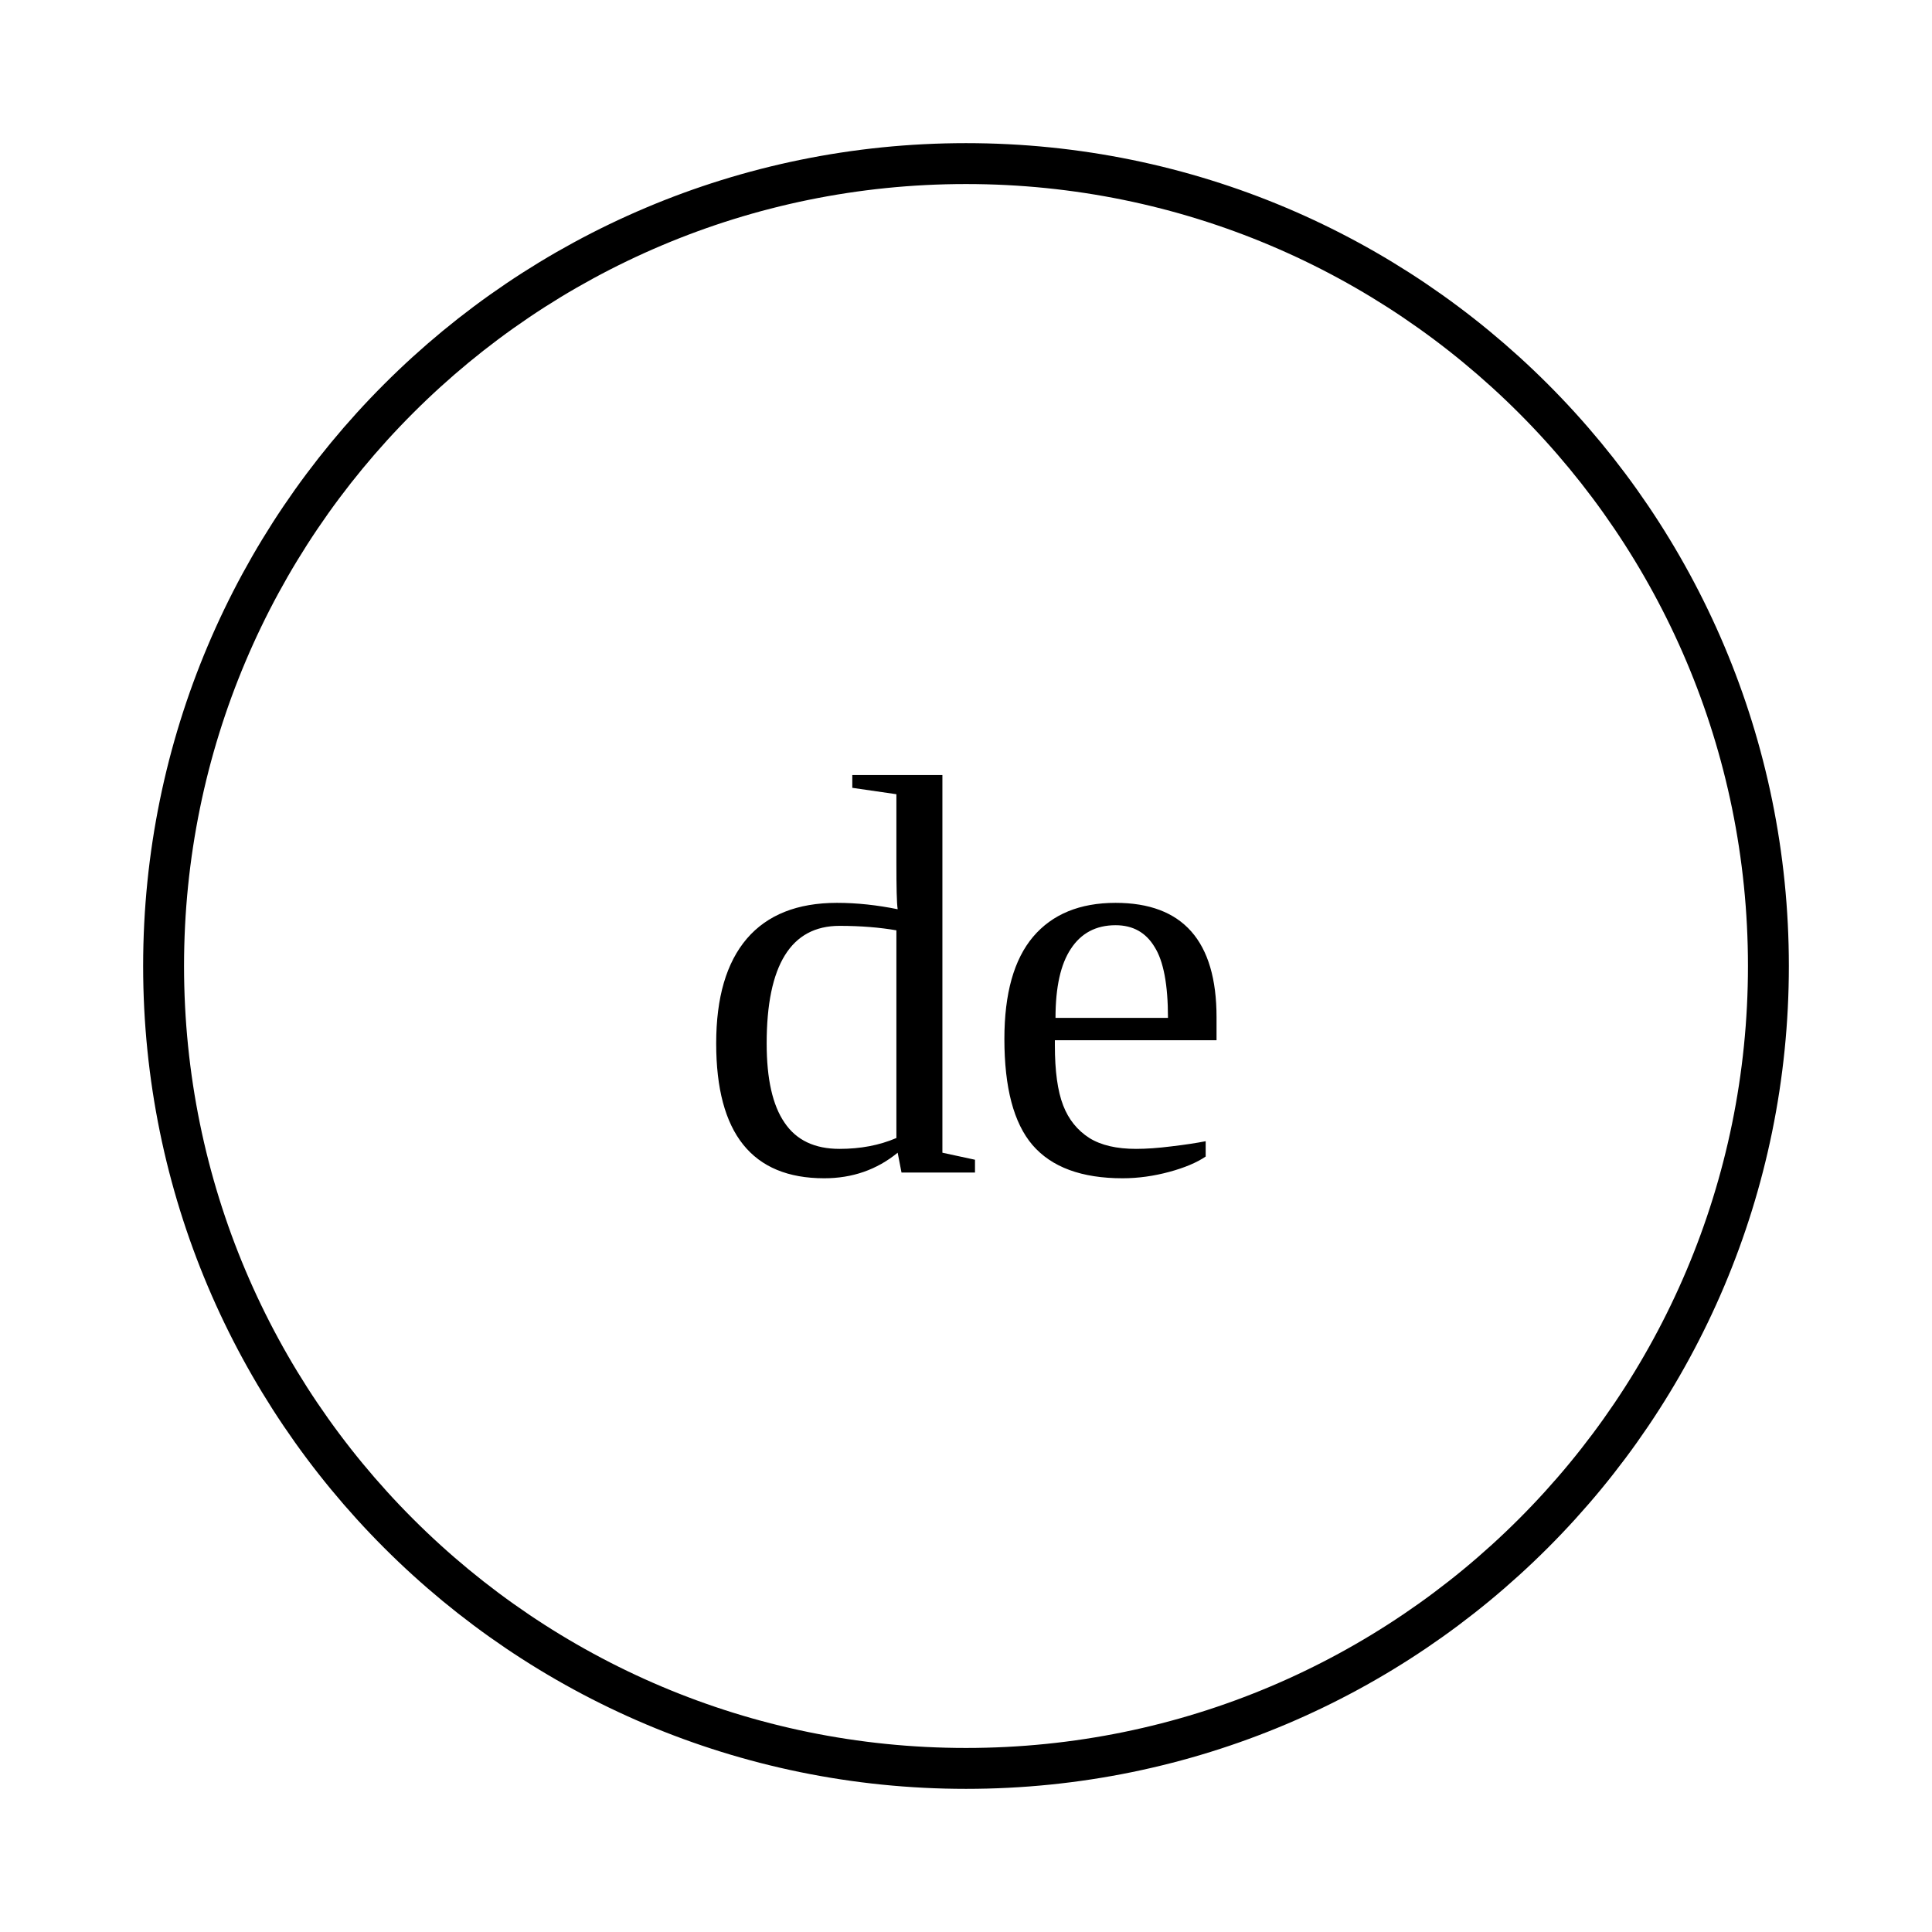
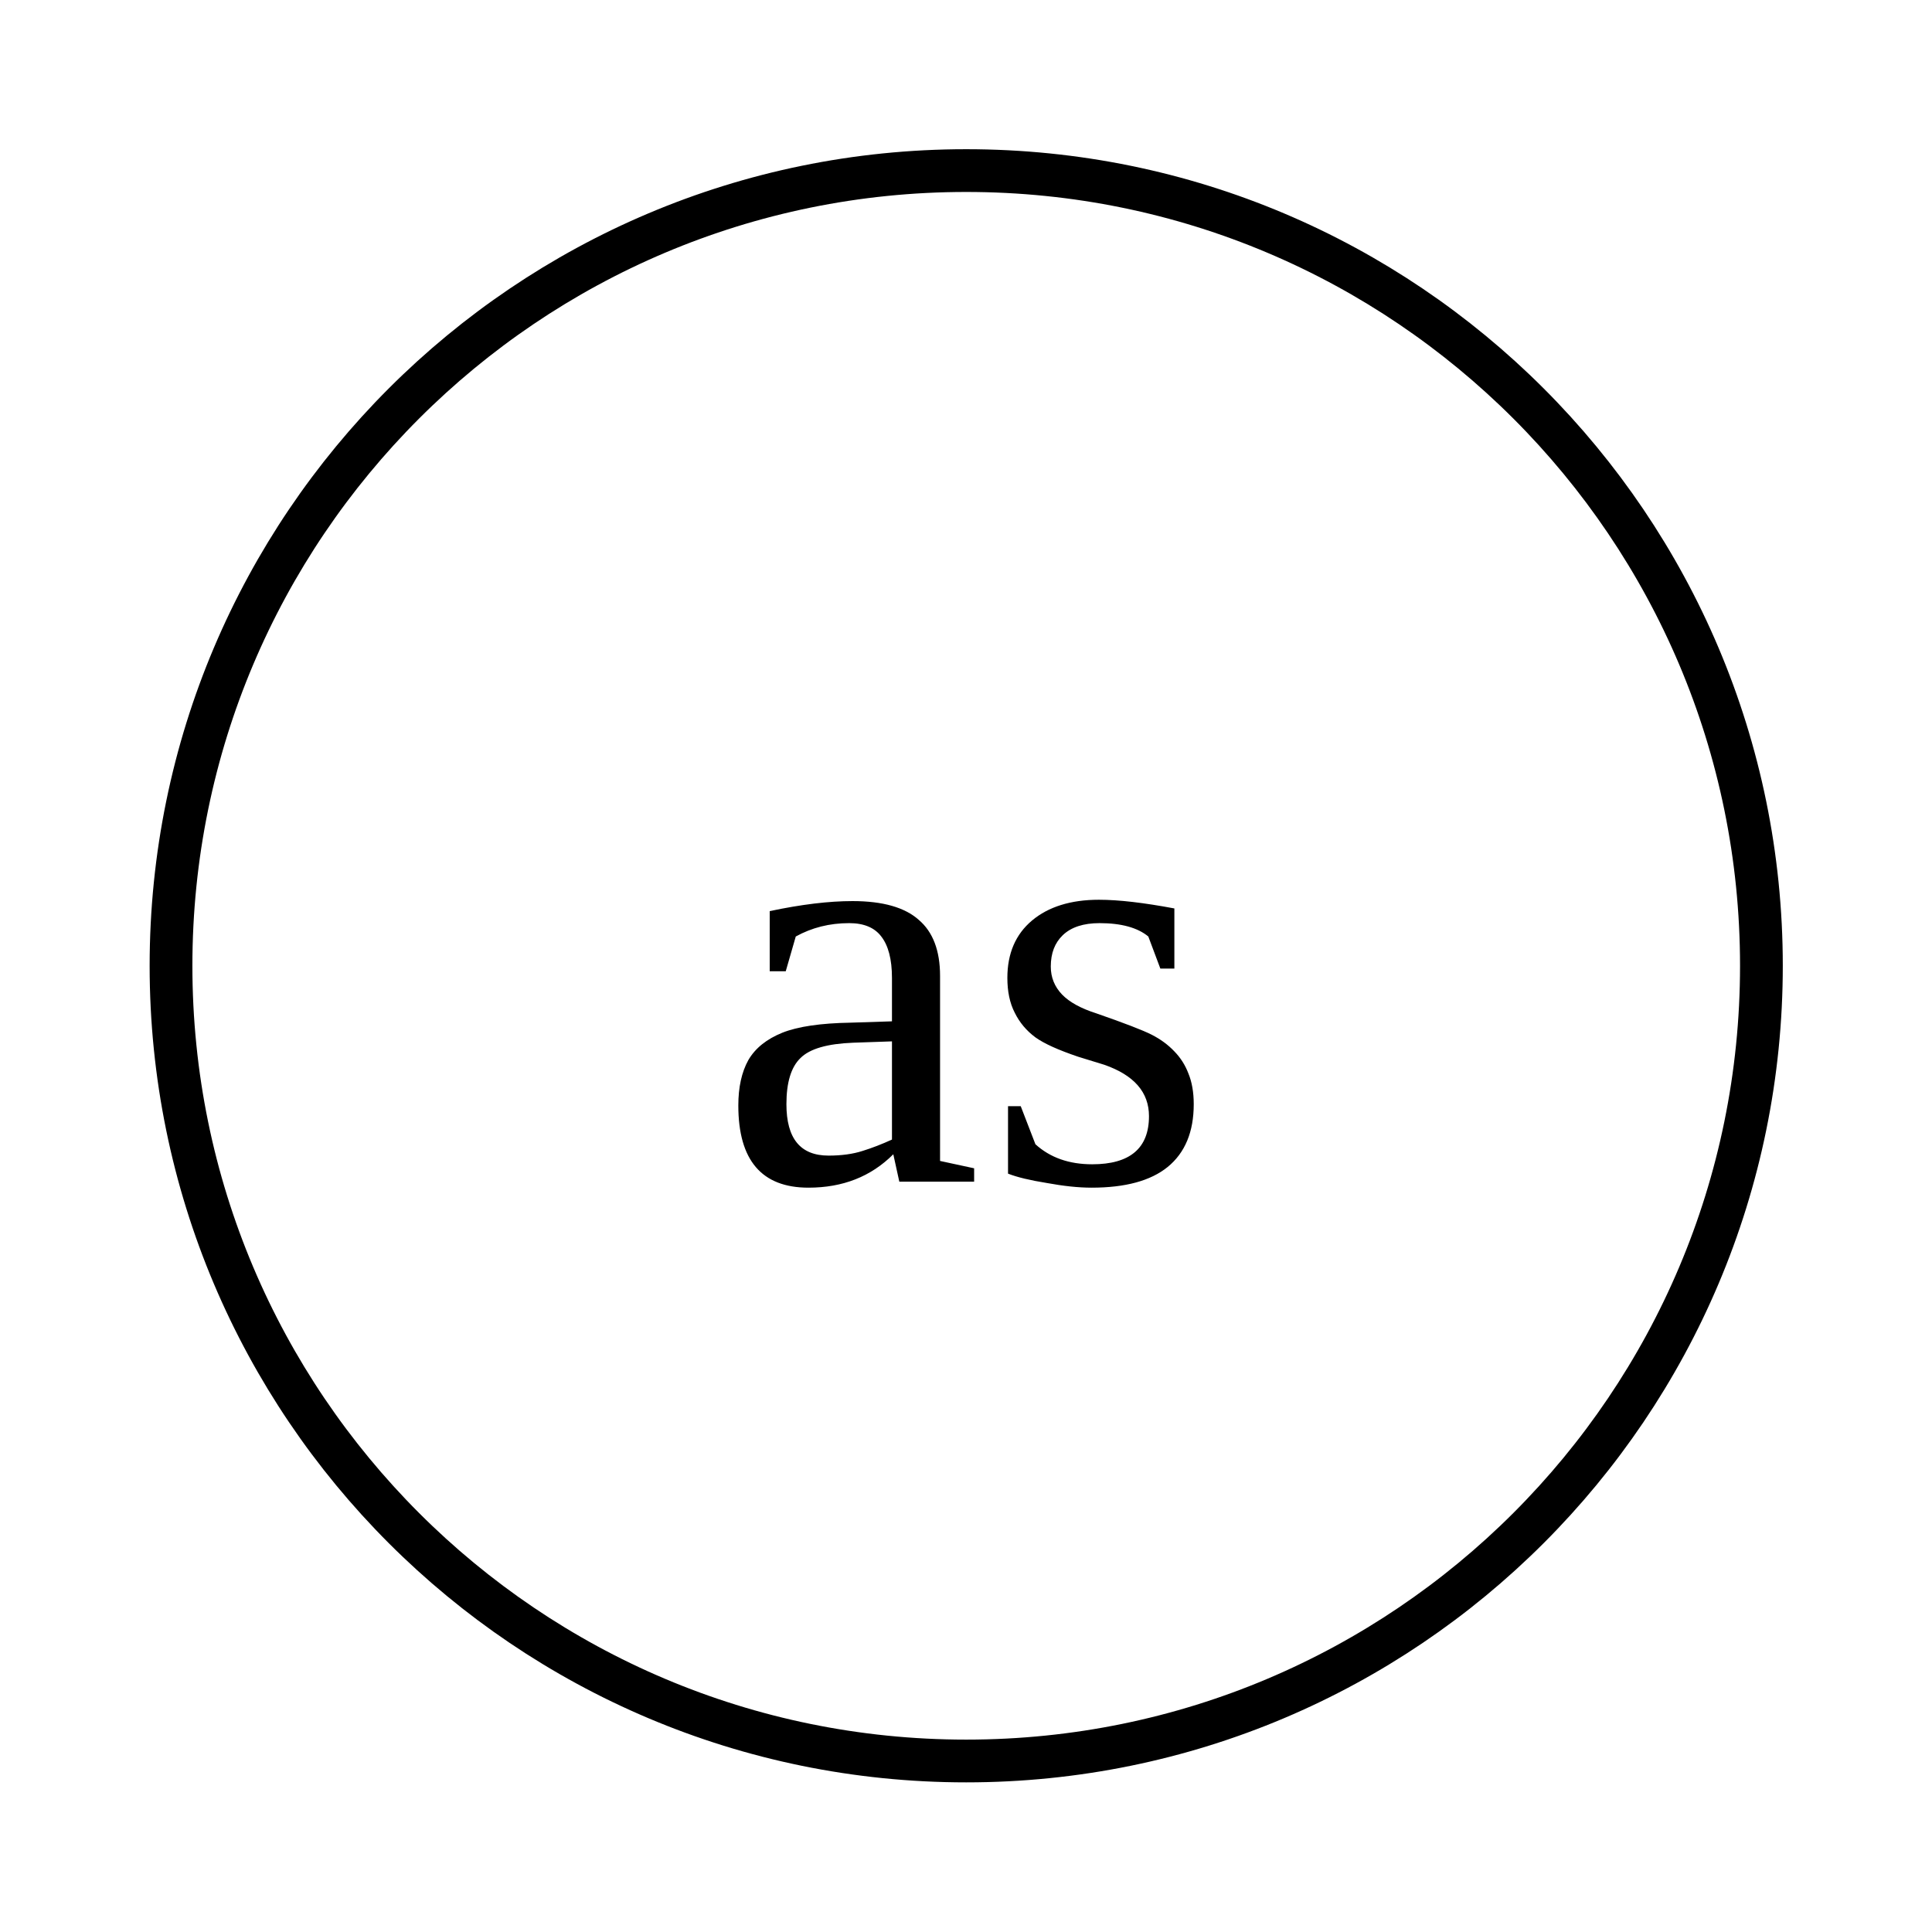
- <svg xmlns="http://www.w3.org/2000/svg" width="47pt" height="47pt" viewBox="0.00 0.00 47.24 47.24">
-   <g id="graph0" class="graph" transform="scale(1 1) rotate(0) translate(4 43.24)">
-     <polygon fill="white" stroke="none" points="-4,4 -4,-43.24 43.24,-43.24 43.24,4 -4,4" />
+ <svg xmlns="http://www.w3.org/2000/svg" width="45pt" height="45pt" viewBox="0.00 0.00 45.19 45.19">
+   <g id="graph0" class="graph" transform="scale(1 1) rotate(0) translate(4 41.19)">
+     <polygon fill="white" stroke="none" points="-4,4 -4,-41.19 41.19,-41.19 41.19,4 -4,4" />
    <g id="node1" class="node">
-       <ellipse fill="none" stroke="black" cx="19.62" cy="-19.62" rx="19.62" ry="19.62" />
-       <text text-anchor="middle" x="19.62" y="-14.57" font-family="Times New Roman,serif" font-size="14.00">de</text>
+       <ellipse fill="none" stroke="black" cx="18.6" cy="-18.6" rx="18.6" ry="18.6" />
+       <text text-anchor="middle" x="18.6" y="-13.55" font-family="Times New Roman,serif" font-size="14.00">as</text>
    </g>
  </g>
</svg>
